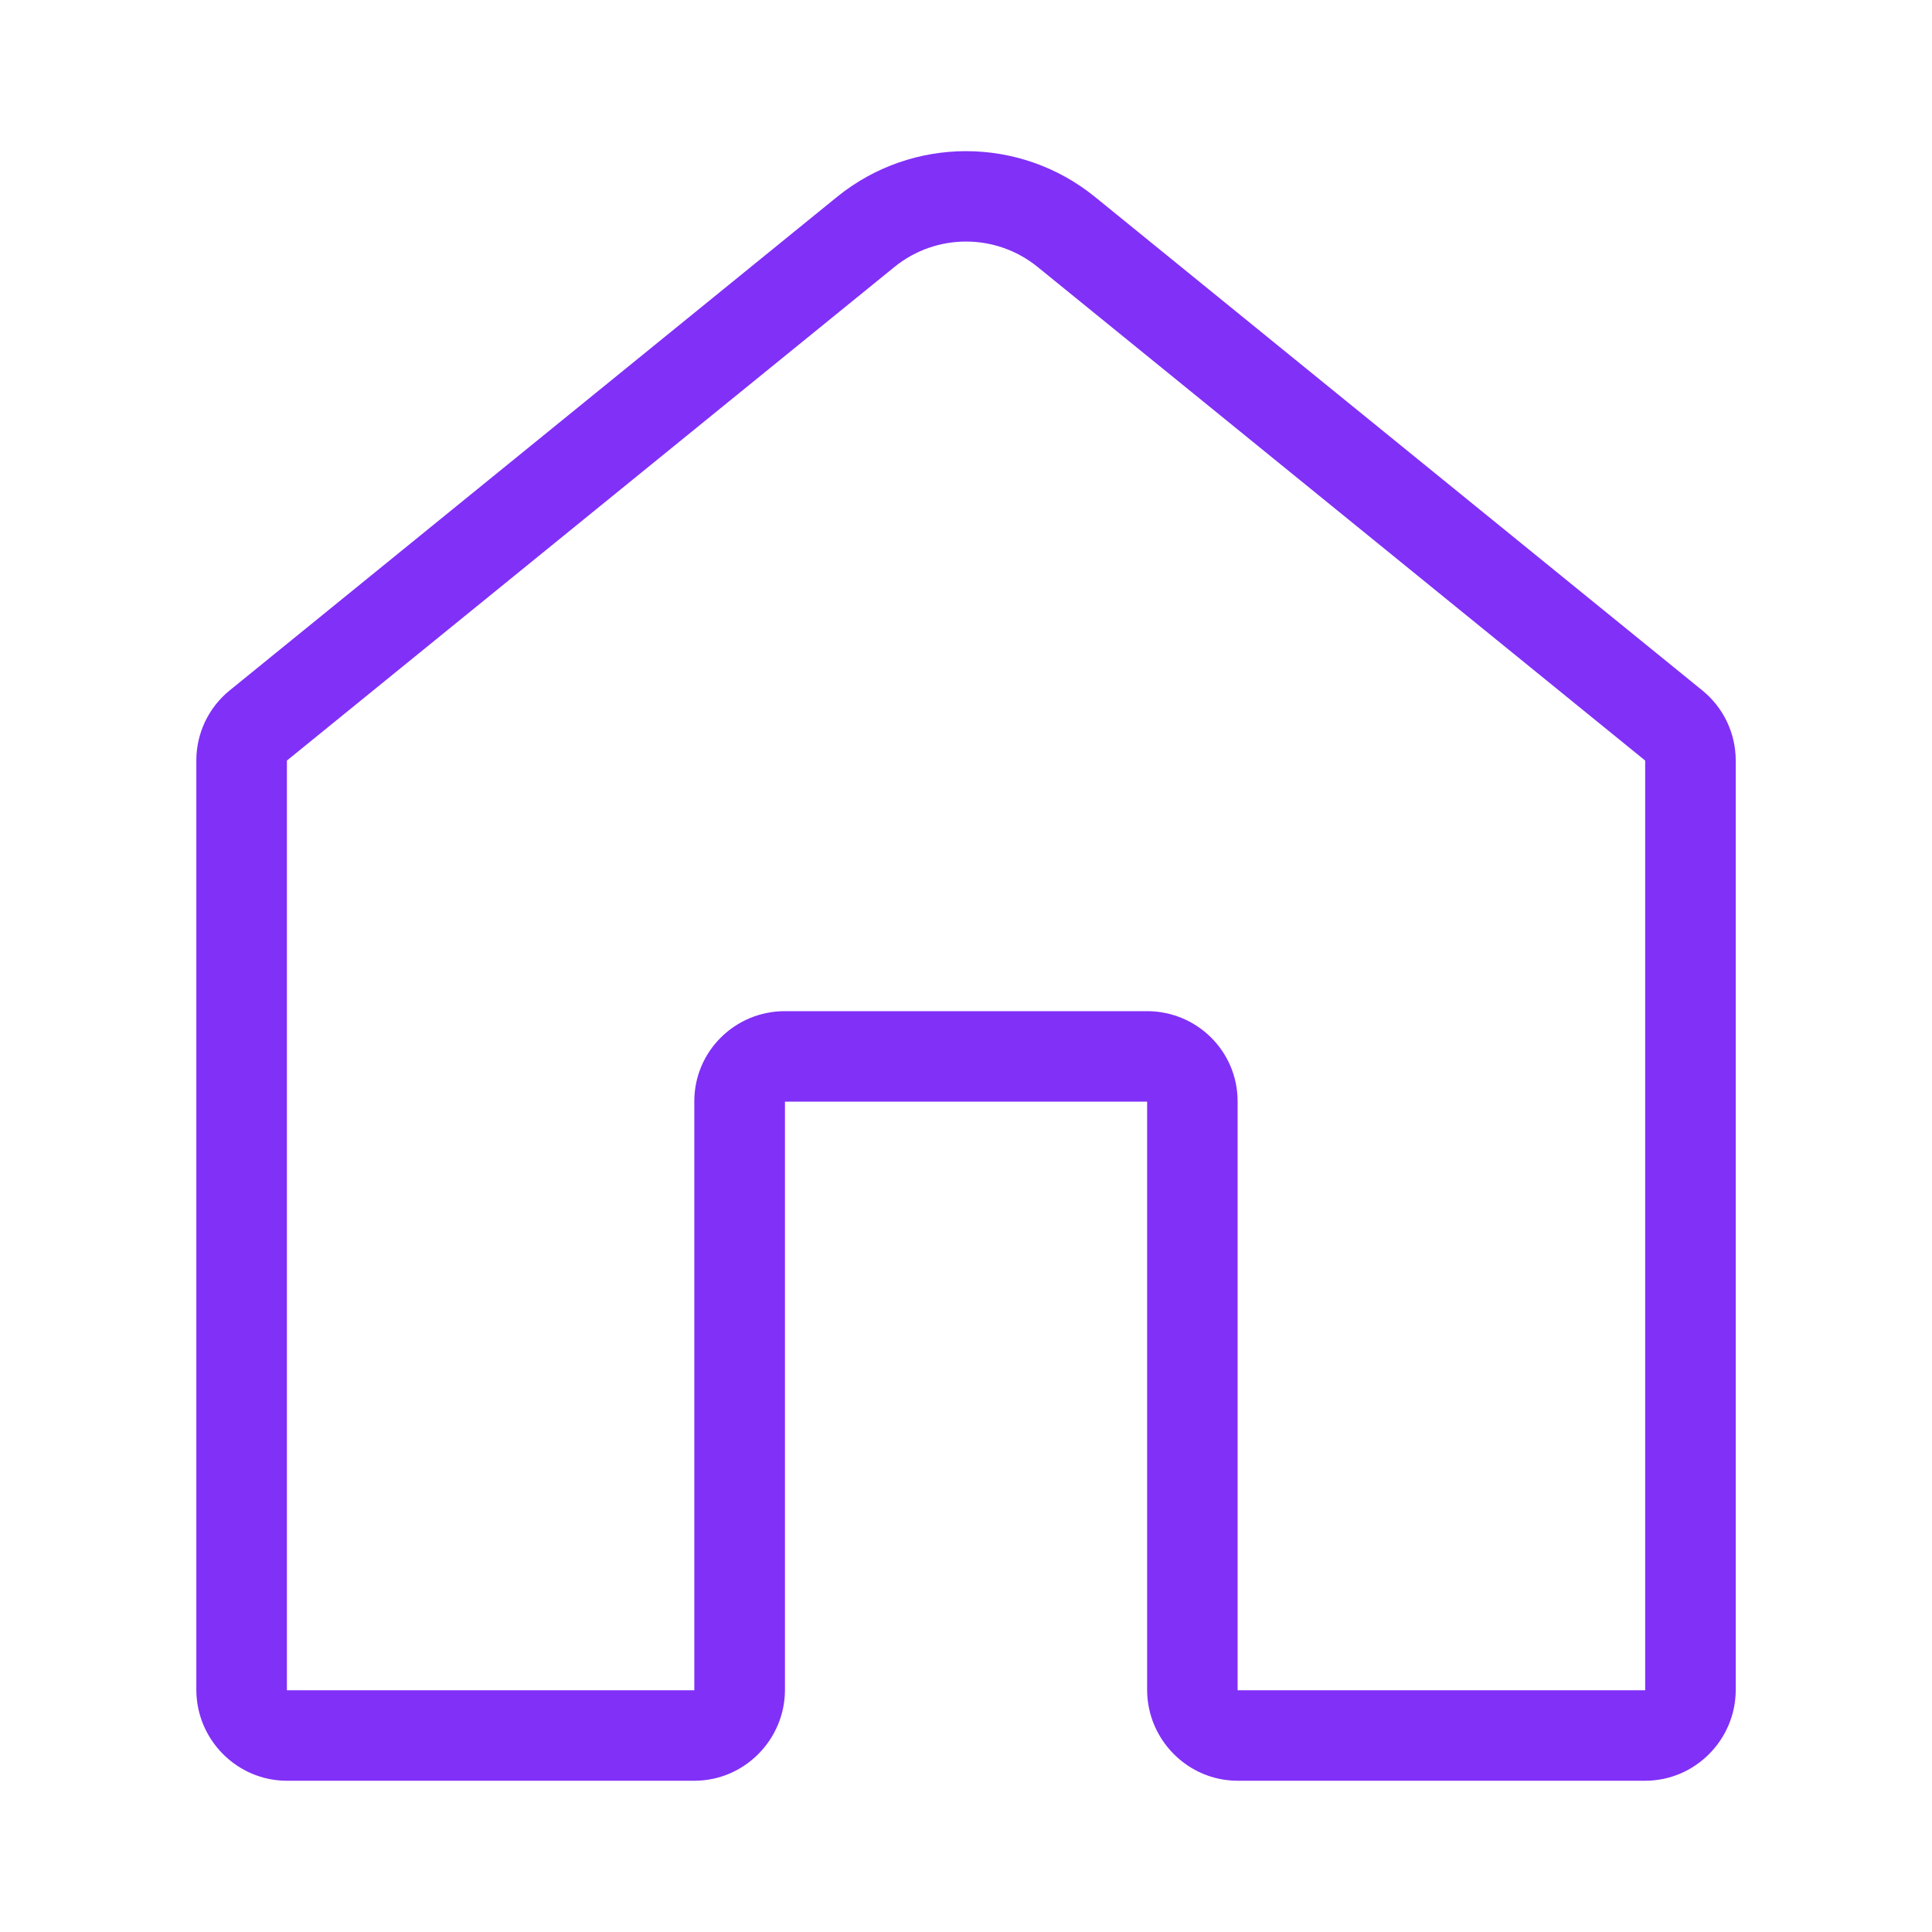
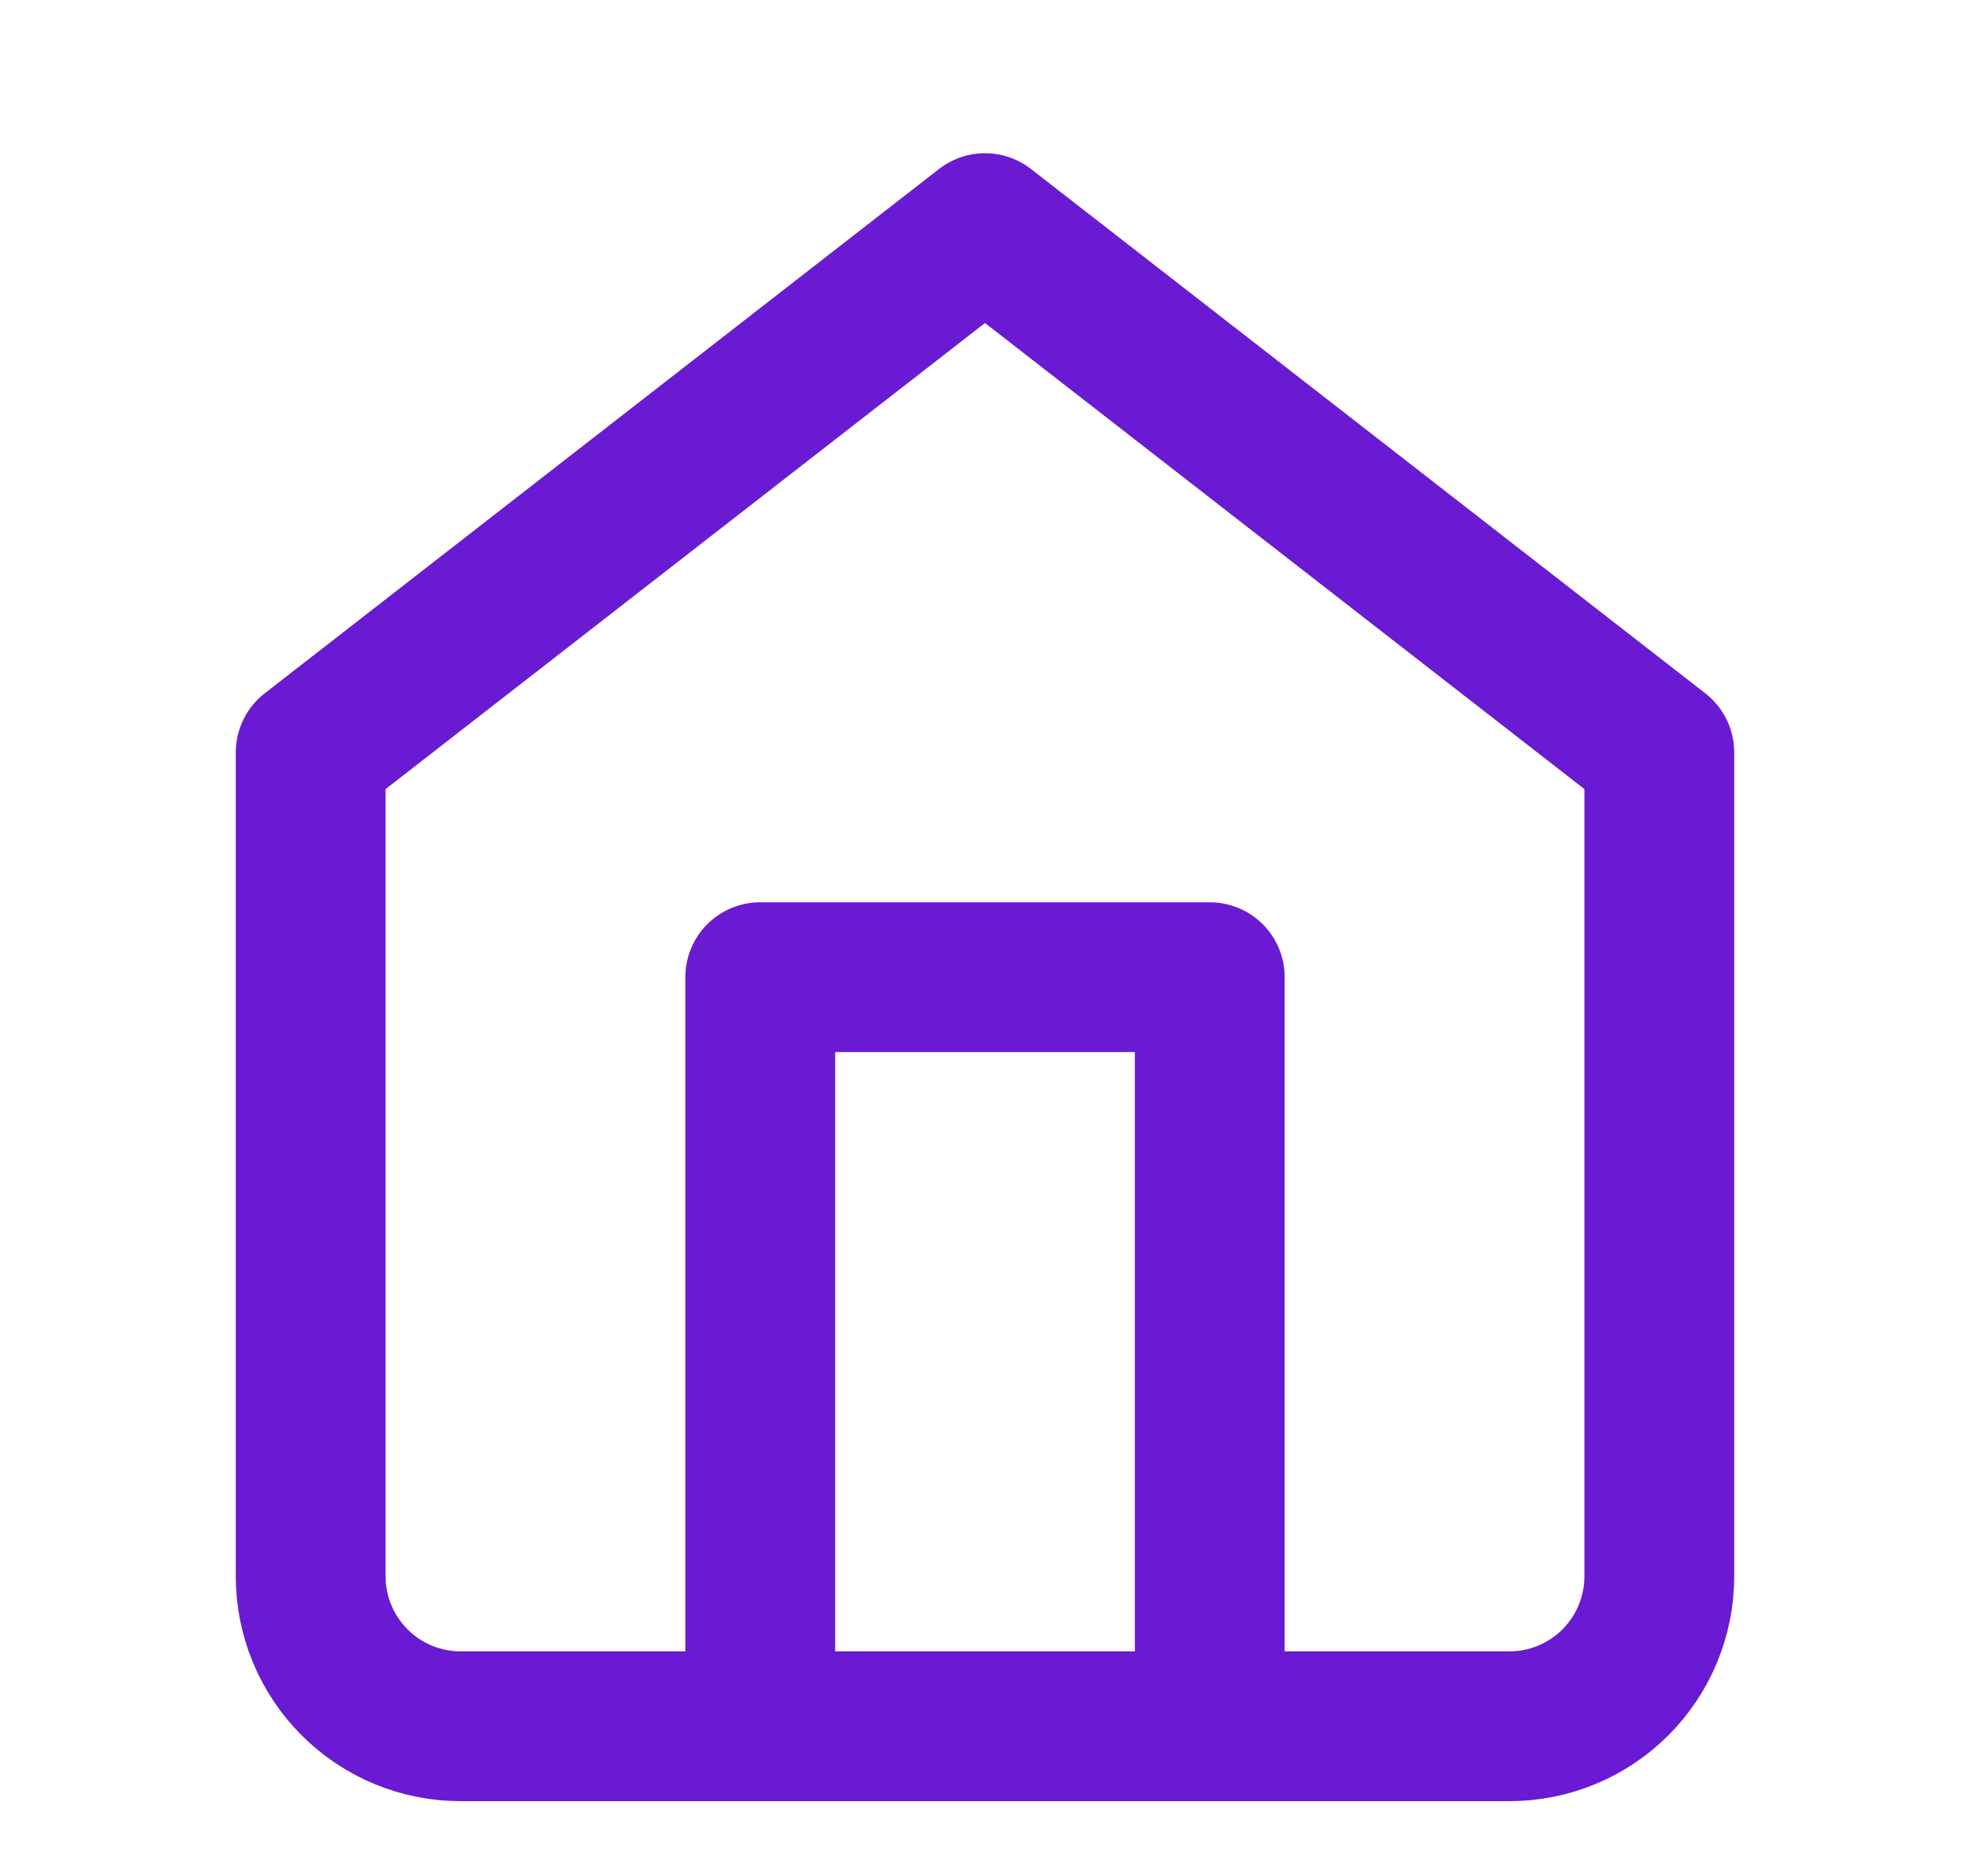
- <svg xmlns="http://www.w3.org/2000/svg" viewBox="0 0 24 24" xml:space="preserve" enable-background="new 0 0 24 24">
-   <path d="m21.146 8.576-7.55-6.135a2.543 2.543 0 0 0-3.192 0L2.855 8.575a1.119 1.119 0 0 0-.416.873v11.543c0 .62.505 1.13 1.125 1.13h5.062c.62 0 1.125-.51 1.125-1.13v-7.306h4.499v7.306c0 .62.505 1.13 1.125 1.13h5.062c.62 0 1.125-.51 1.125-1.13V9.448a1.122 1.122 0 0 0-.416-.872zm-.71 12.421h-5.062V13.68c0-.62-.505-1.119-1.125-1.119H9.75c-.62 0-1.125.499-1.125 1.119v7.317H3.564V9.448l7.55-6.134a1.411 1.411 0 0 1 1.773 0l7.55 6.134v11.549z" fill="#8130f7" class="fill-000000" />
+ <svg xmlns="http://www.w3.org/2000/svg" width="21" height="20" viewBox="0 0 21 20" fill="none">
+   <path d="M8.104 18.404V10.418H12.896V18.404M3.312 8.022L10.5 2.432L17.688 8.022V16.807C17.688 17.23 17.519 17.637 17.22 17.936C16.92 18.236 16.514 18.404 16.09 18.404H4.91C4.486 18.404 4.08 18.236 3.78 17.936C3.481 17.637 3.312 17.23 3.312 16.807V8.022Z" stroke="#6A1AD3" stroke-width="1.597" stroke-linecap="round" stroke-linejoin="round" />
</svg>
